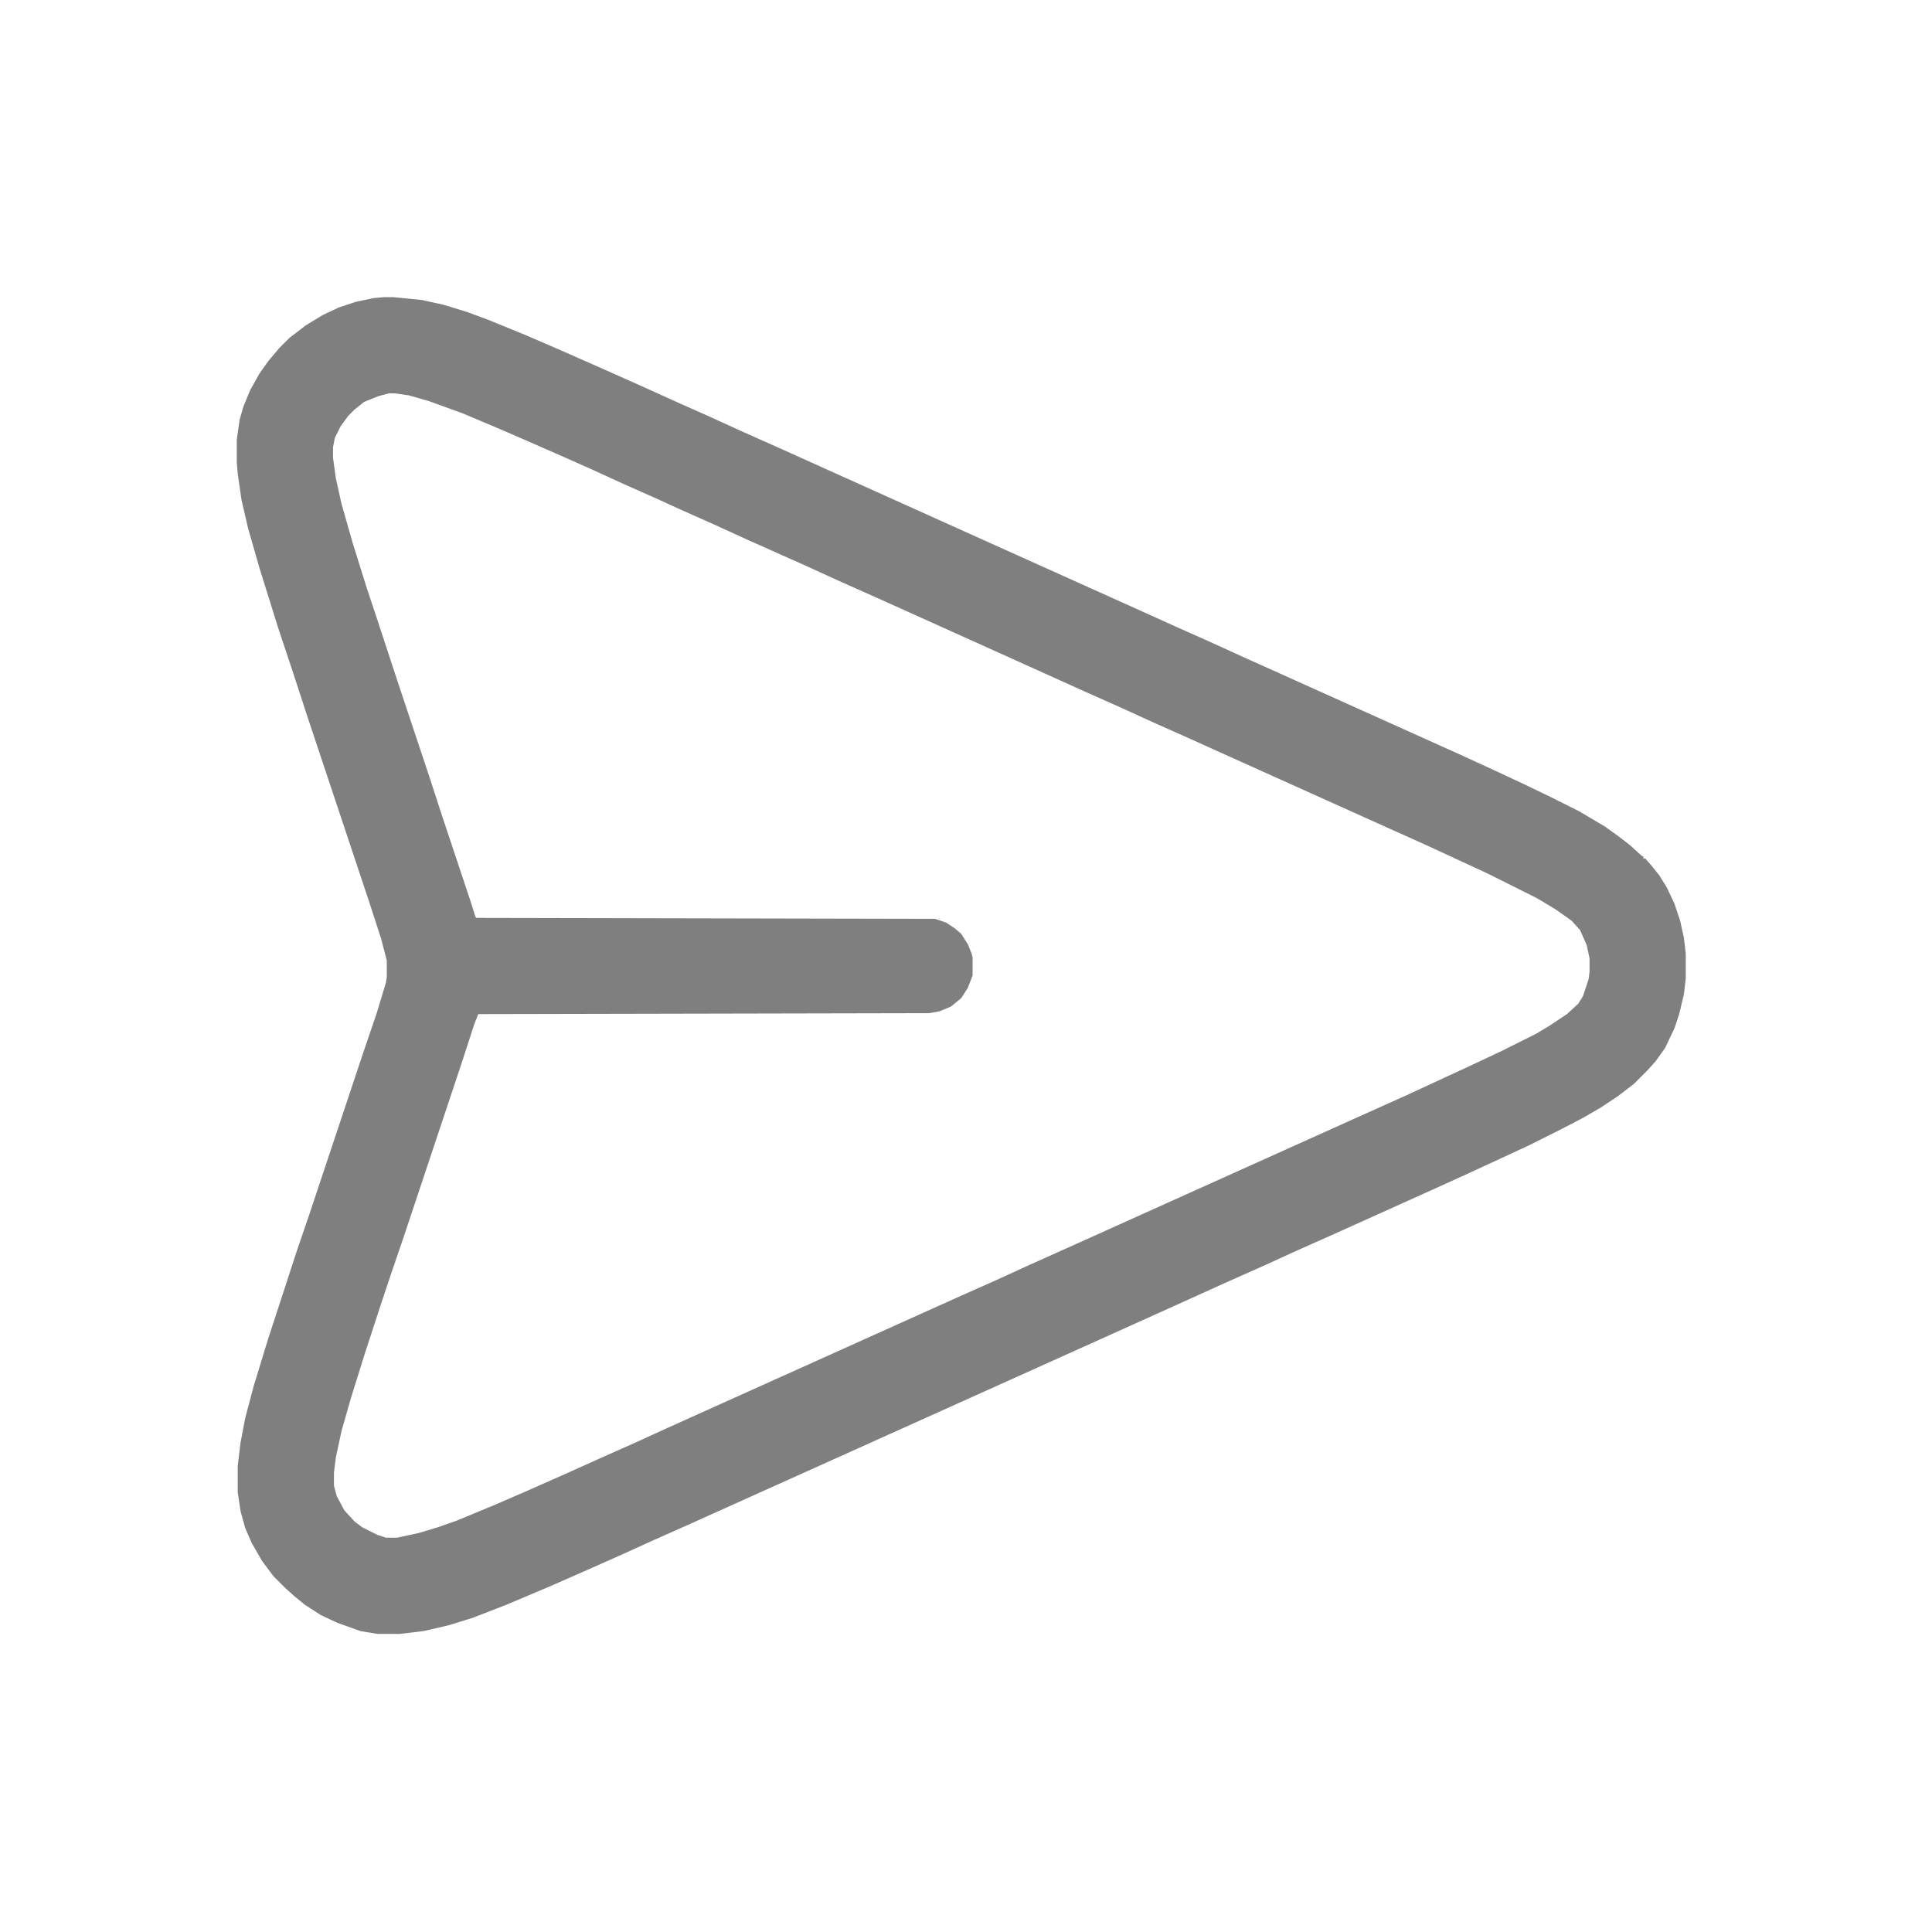
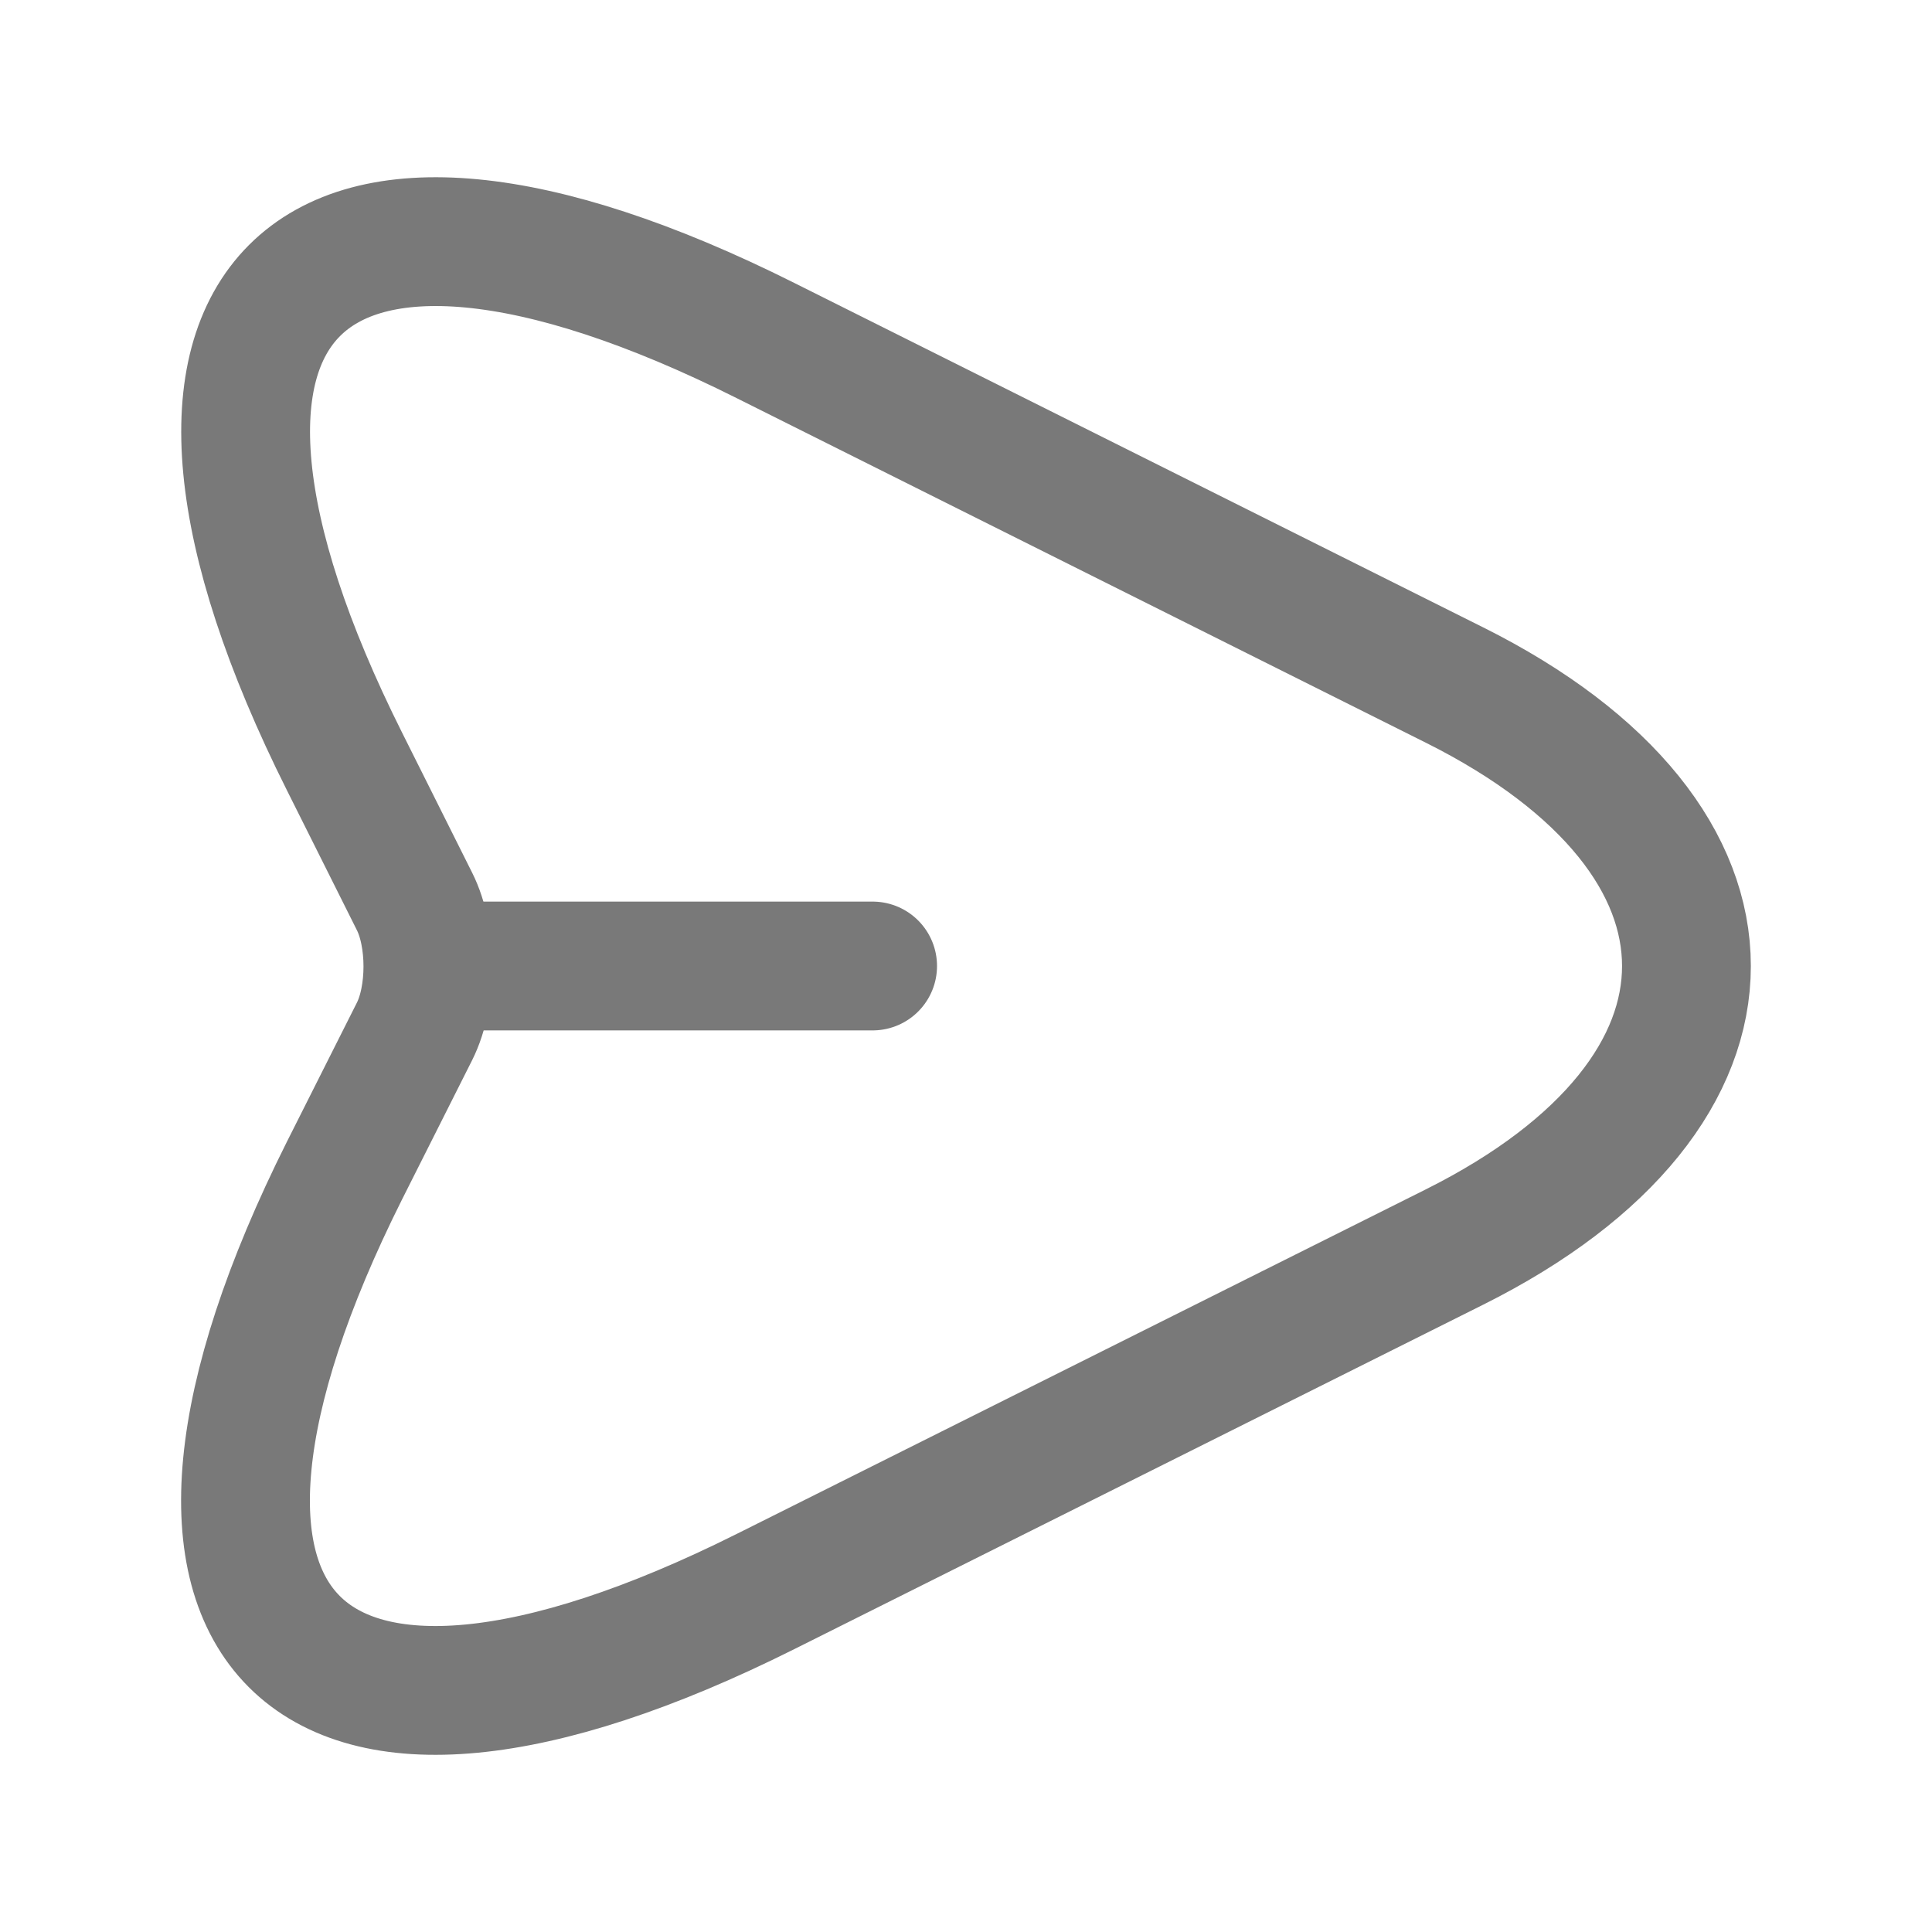
- <svg xmlns="http://www.w3.org/2000/svg" version="1.1" viewBox="0 0 2048 2048" width="1280" height="1280">
-   <path transform="translate(407,315)" d="m0 0h10l30 3 23 5 26 8 24 9 39 16 37 16 43 19 36 16 42 19 36 16 35 16 36 16 242 109 140 63 42 19 36 16 35 16 29 13 200 90 37 17 30 14 29 14 30 15 27 16 14 10 13 10 12 11 2 1v2h2l7 8 8 10 8 13 8 17 6 18 4 18 2 17v26l-2 17-5 21-5 15-10 21-10 14-9 10-14 14-17 13-18 12-19 11-23 12-34 17-28 13-39 18-33 15-111 50-36 16-35 16-36 16-42 19-82 37-311 140-140 63-36 16-33 15-36 16-41 18-45 19-36 14-26 8-26 6-25 3h-24l-18-3-25-9-17-8-17-11-11-9-10-9-12-12-12-16-11-19-7-16-5-18-3-20v-28l3-25 5-26 9-34 15-49 16-49 14-43 14-41 57-171 14-41 10-33 1-6v-18l-6-23-14-43-65-195-14-43-16-48-20-64-12-42-7-30-4-28-1-12v-24l3-21 4-14 7-17 10-18 10-14 11-13 11-11 17-13 18-11 17-8 18-6 19-4zm5 102-11 3-15 6-10 8-7 7-8 11-6 12-2 10v11l3 22 6 27 12 42 15 48 12 36 20 61 34 102 14 43 30 90 5 16 1 1 486 1 12 4 9 6 7 6 7 11 4 10 1 4v19l-5 13-7 11-11 9-12 5-11 2-478 1-4 10-14 43-62 186-12 35-12 36-16 49-15 48-10 35-6 28-2 16v14l3 11 8 15 11 12 8 6 16 8 9 3h12l23-5 20-6 20-7 41-17 30-13 43-19 40-18 36-16 35-16 311-140 36-16 35-16 69-31 71-32 231-104 29-13 41-19 26-12 34-16 36-18 15-9 18-12 12-11 5-8 6-18 1-8v-14l-3-14-7-16-9-10-17-12-20-12-52-26-67-31-29-13-40-18-151-68-31-14-36-16-35-16-36-16-113-51-111-50-36-16-35-16-65-29-35-16-36-16-24-11-36-16-35-16-27-12-41-18-30-13-38-16-36-13-21-6-15-2z" fill="#7F7F7F" />
+ <svg xmlns="http://www.w3.org/2000/svg" width="30" height="30" viewBox="0 0 30 30" fill="none">
+   <path d="M11.887 5.288L22.587 10.638C27.387 13.038 27.387 16.963 22.587 19.363L11.887 24.713C4.688 28.313 1.75 25.363 5.35 18.175L6.438 16.013C6.713 15.463 6.713 14.55 6.438 14L5.35 11.825C1.75 4.638 4.7 1.688 11.887 5.288Z" stroke="#797979" stroke-width="2" stroke-linecap="round" stroke-linejoin="round" />
+   <path d="M6.8 15H13.55" stroke="#797979" stroke-width="2" stroke-linecap="round" stroke-linejoin="round" />
</svg>
